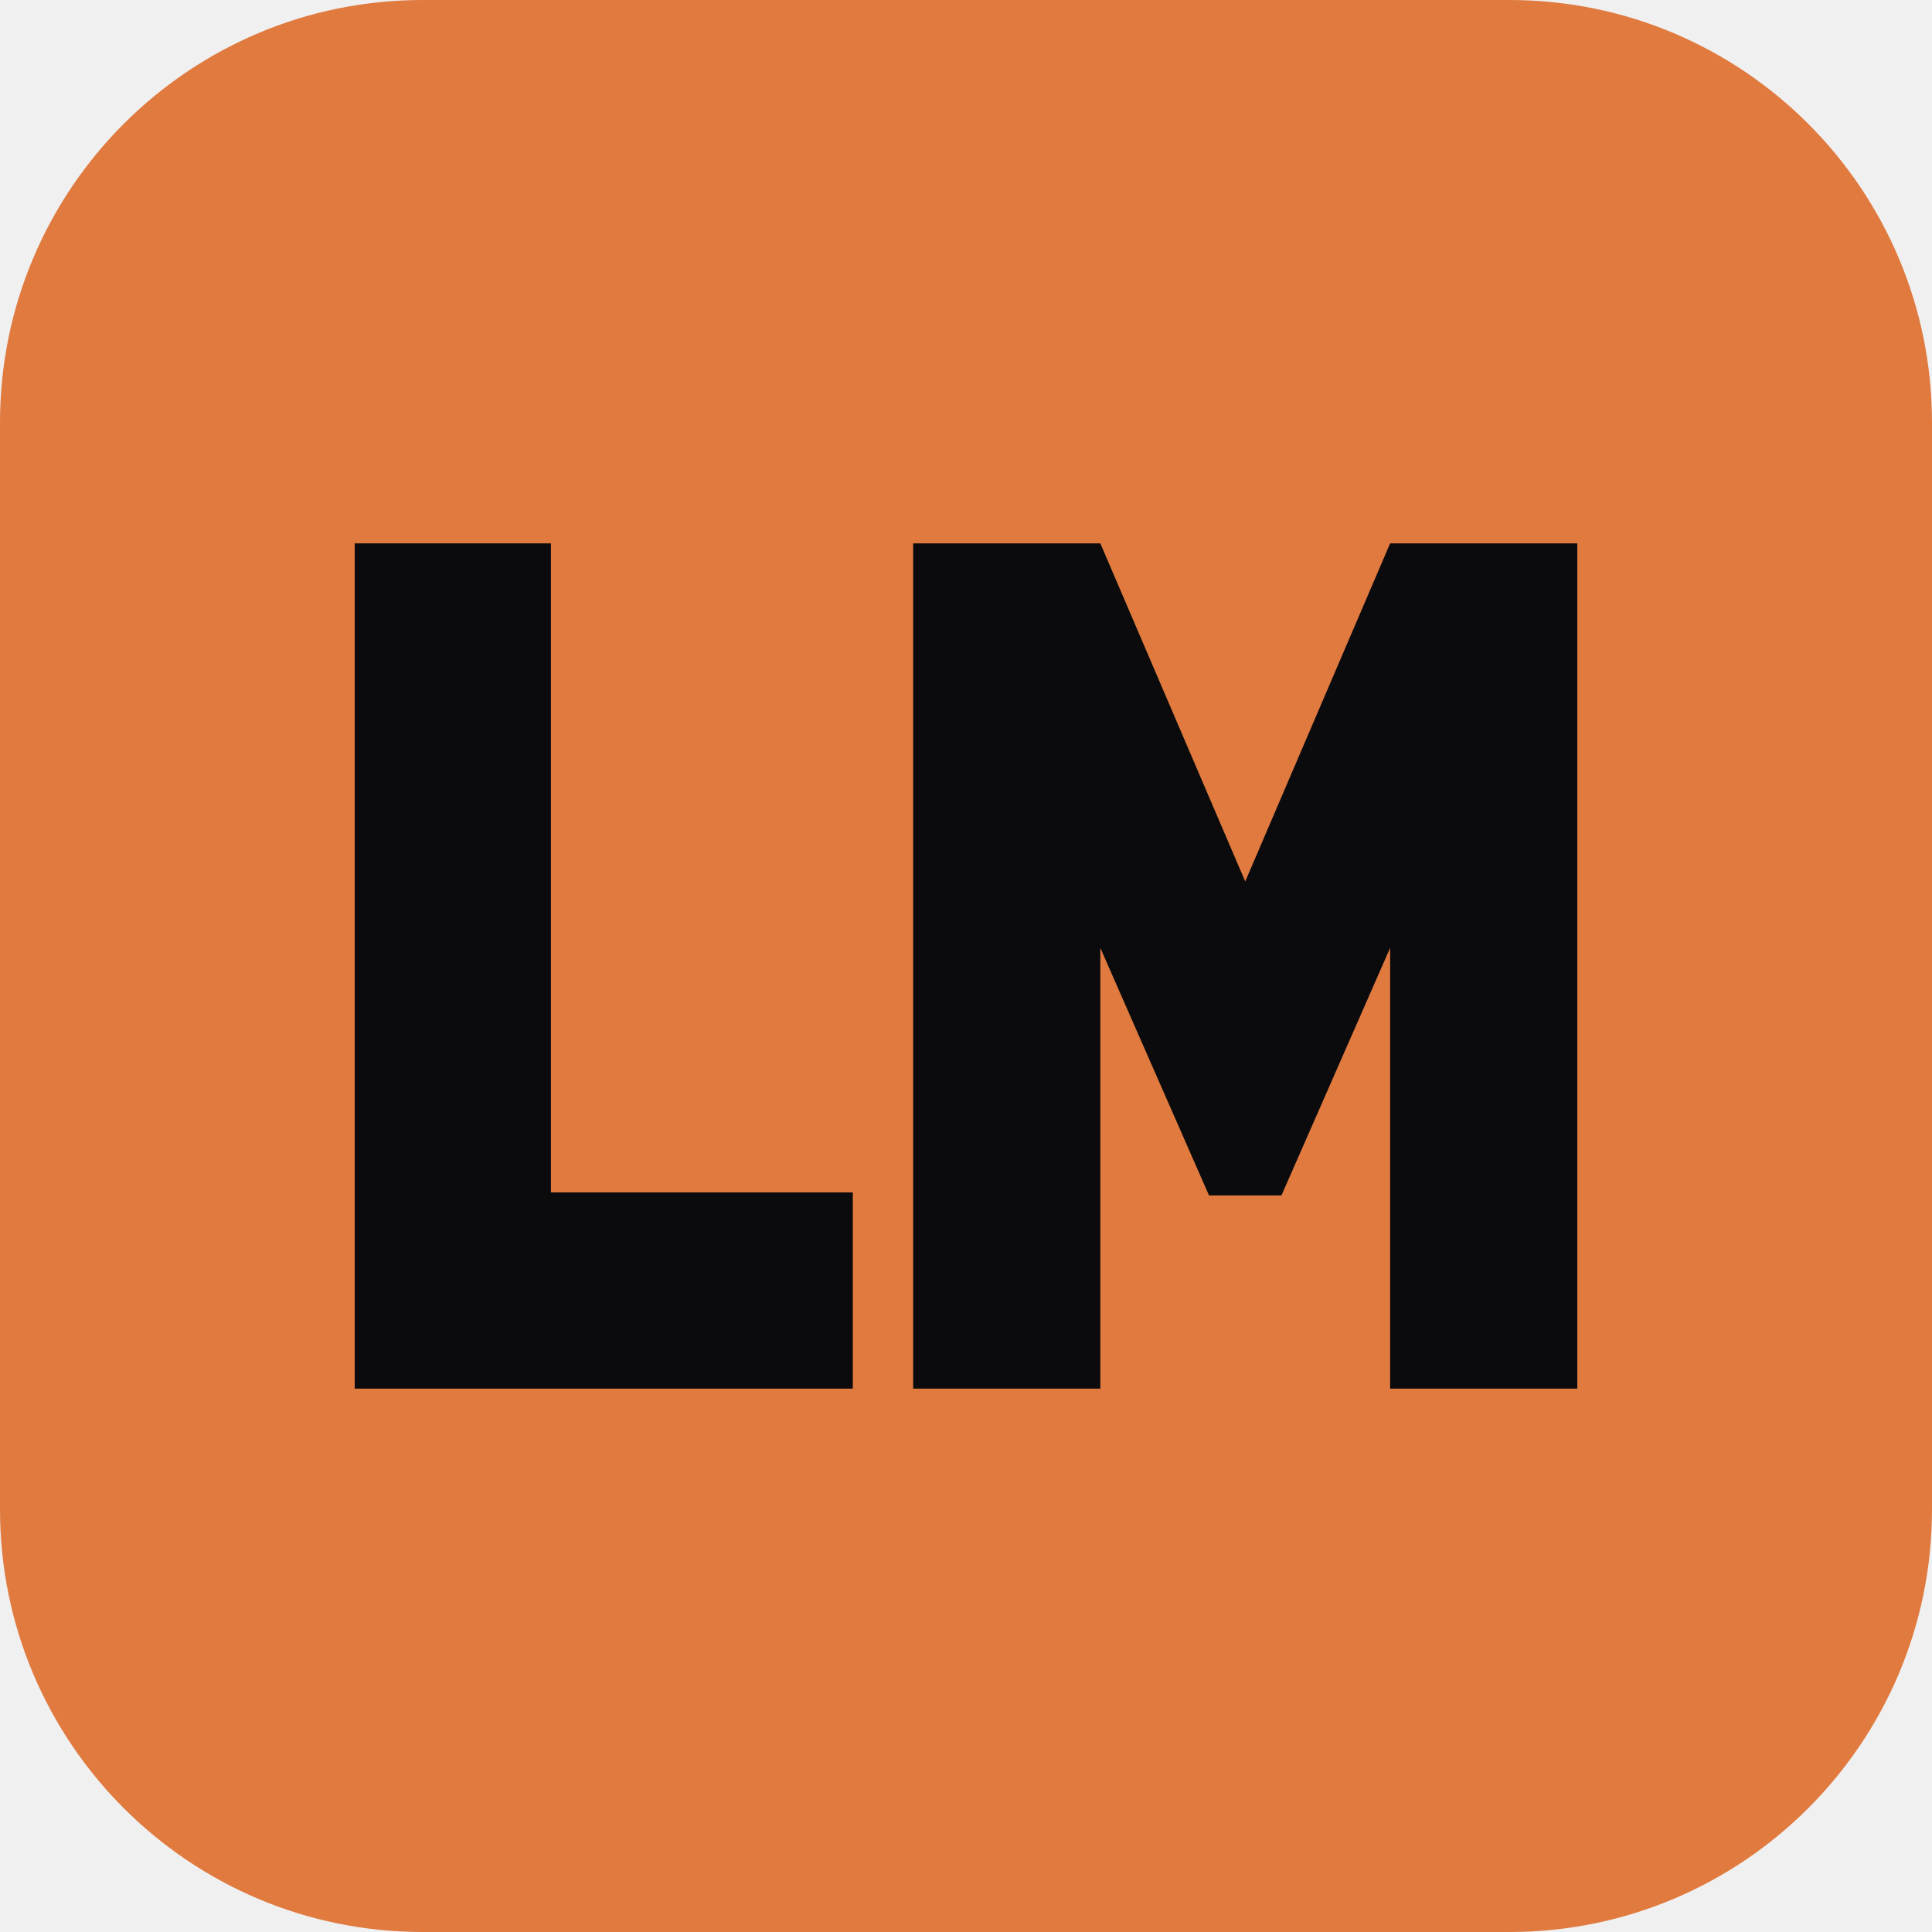
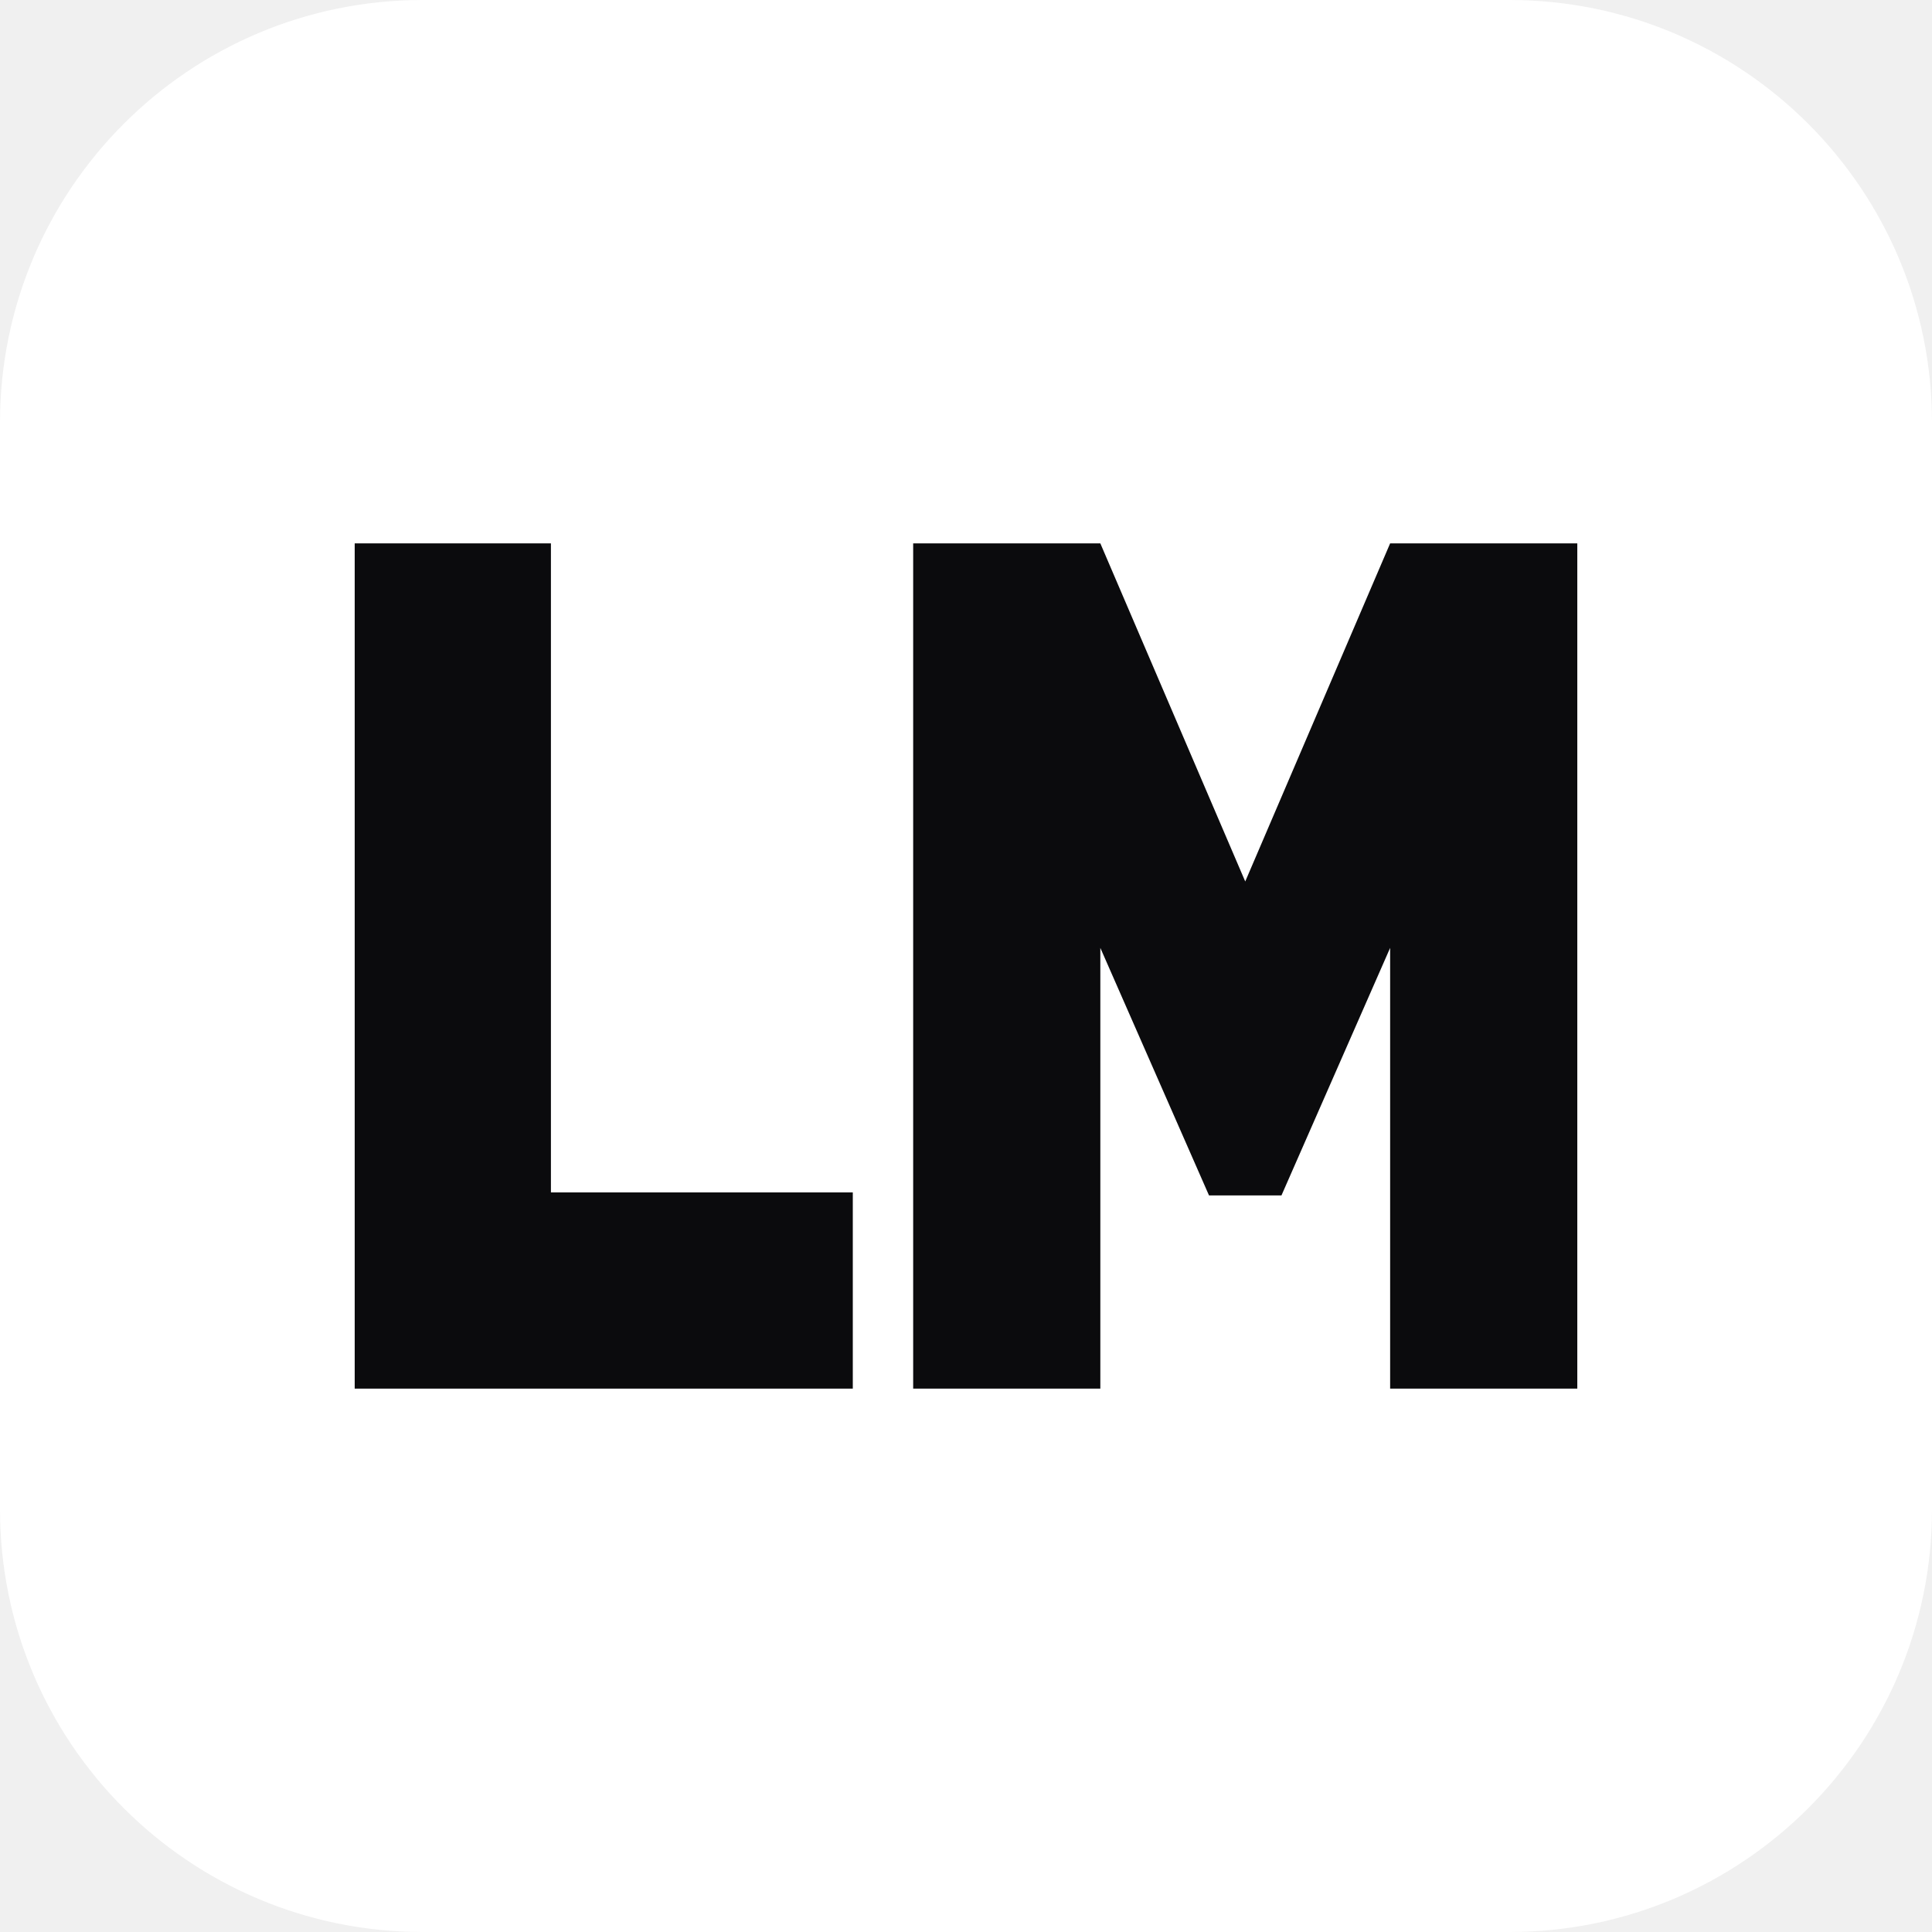
<svg xmlns="http://www.w3.org/2000/svg" viewBox="0 0 64 64">
-   <rect width="64" height="64" rx="14" fill="#e07a3f" />
+   <rect width="64" height="64" rx="14" fill="#ffffff" />
  <path fill="#0b0b0d" d="M11.75 18h6.5v21.5h10V46h-16.5z" />
  <path fill="#0b0b0d" d="M30.25 46V18h6.2l4.8 11.2L46.05 18h6.2v28h-6.2V31.4l-3.6 8.2h-2.4l-3.6-8.2V46z" />
</svg>
